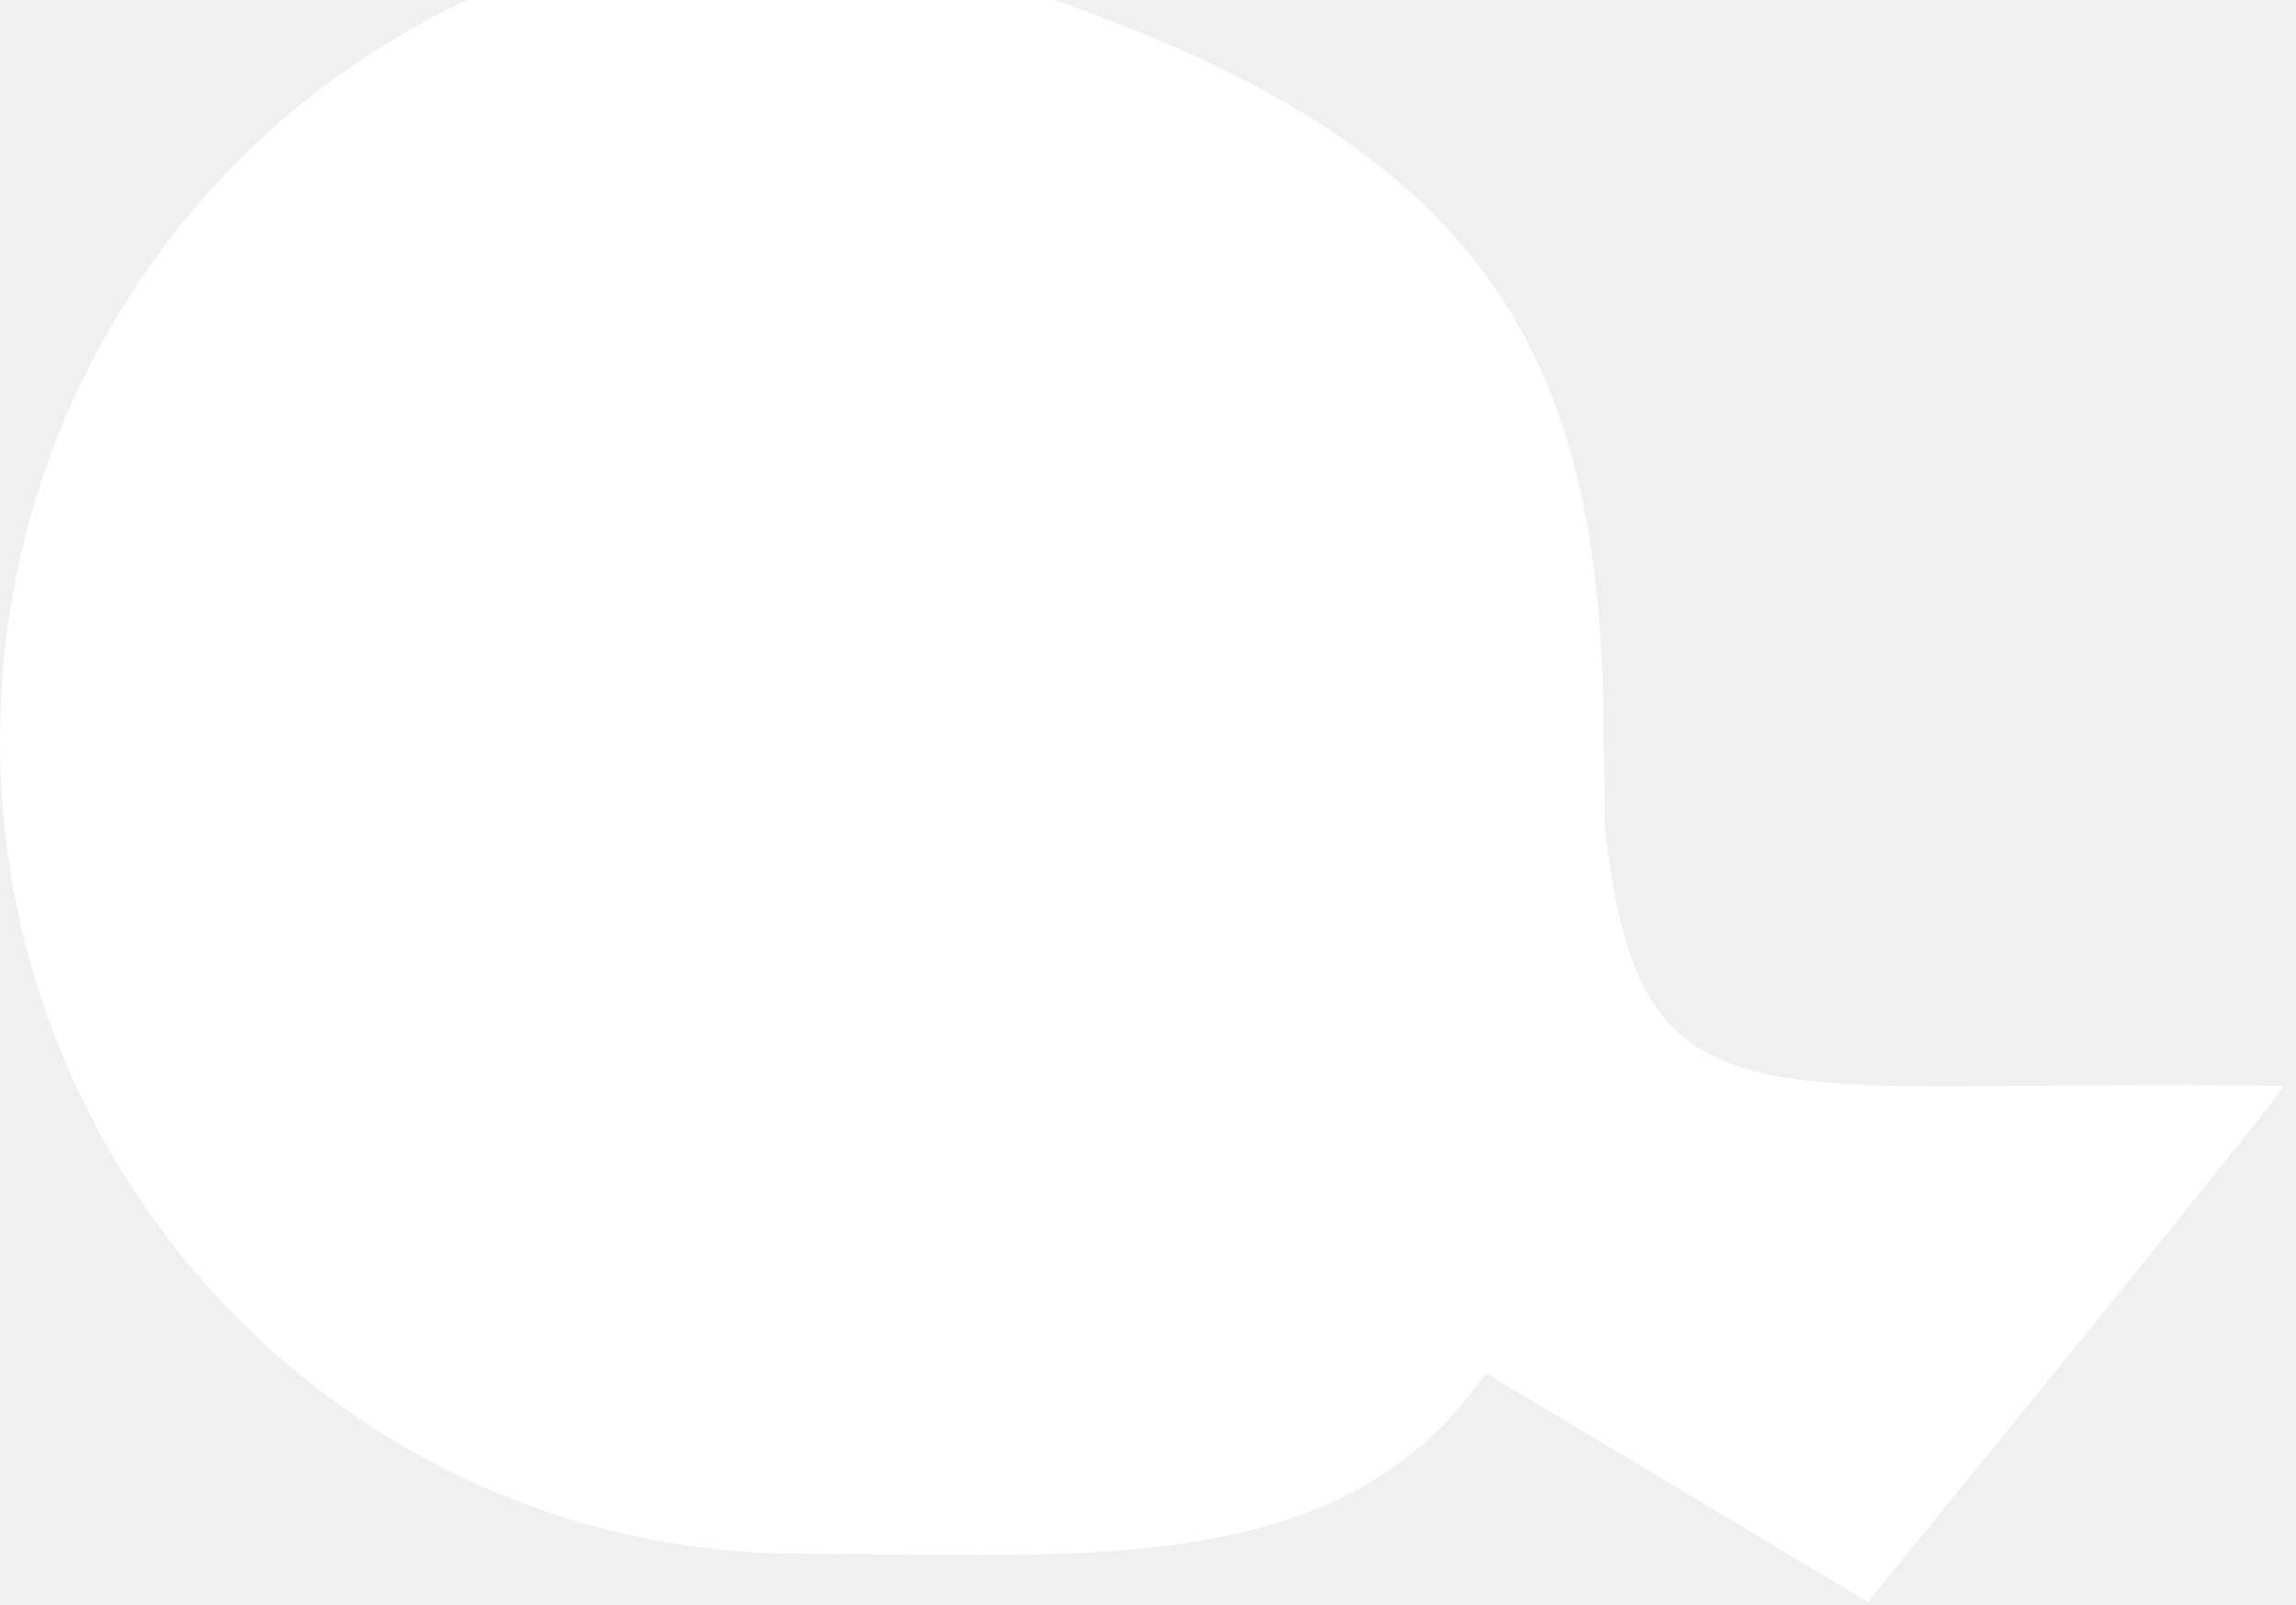
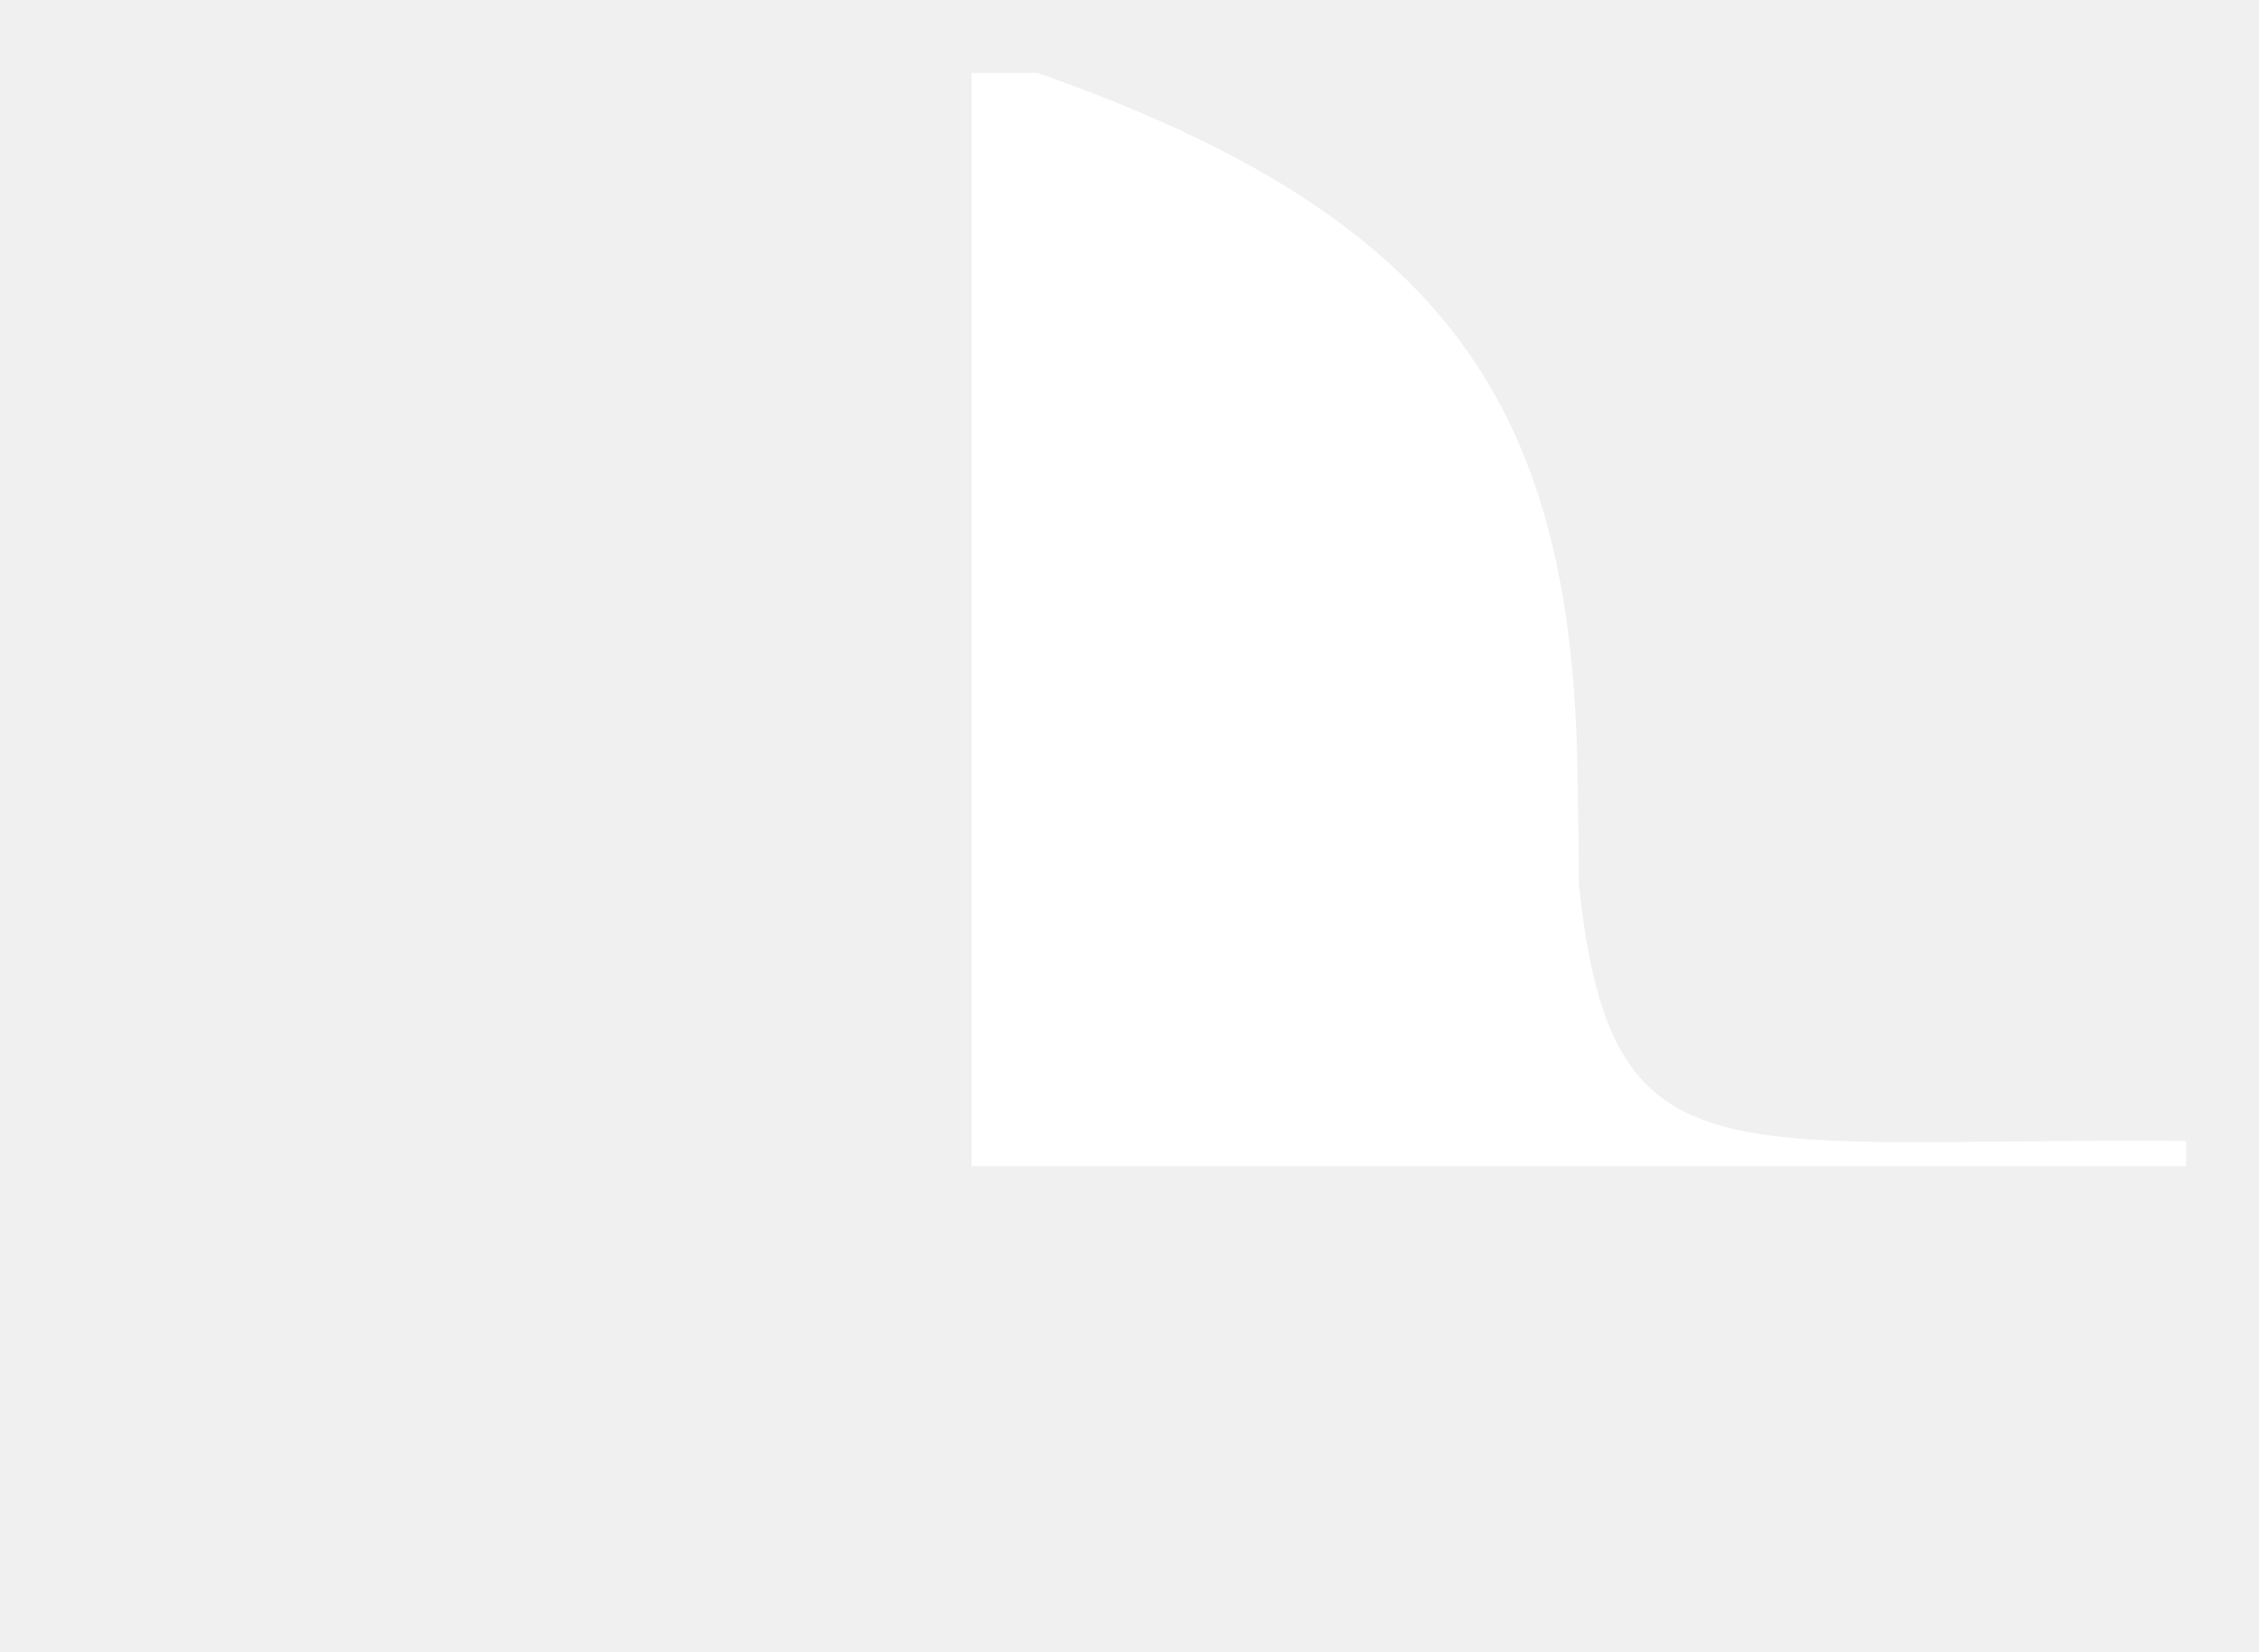
- <svg xmlns="http://www.w3.org/2000/svg" width="93" height="65" viewBox="0 0 93 65" fill="none">
-   <path fill-rule="evenodd" clip-rule="evenodd" d="M65 33.388C65.002 32.292 64.987 31.155 64.954 29.976C64.954 11.764 58.5 3.5 32.477 -3C14.54 -3 0 11.764 0 29.976C0 48.188 14.54 62.951 32.477 62.951C33.688 62.951 34.888 62.964 36.073 62.976C46.071 63.08 54.982 63.173 60.188 55.631L75.659 64.902C75.659 64.902 91.5 45.5 92.5 44C88.69 43.925 85.405 43.96 82.571 43.99C69.686 44.125 66.127 44.163 65 33.388Z" fill="white" />
+ <svg xmlns="http://www.w3.org/2000/svg" width="93" height="68" viewBox="0 0 93 68" fill="none">
+   <mask id="mask0_429_445" style="mask-type:alpha" maskUnits="userSpaceOnUse" x="0" y="0" width="93" height="68">
+     <path fill-rule="evenodd" clip-rule="evenodd" d="M65 36.388C65.002 35.292 64.987 34.155 64.954 32.976C64.954 14.764 58.5 6.5 32.477 0C14.54 0 0 14.764 0 32.976C0 51.188 14.54 65.951 32.477 65.951C33.688 65.951 34.888 65.964 36.073 65.976C46.071 66.08 54.982 66.173 60.188 58.631L75.659 67.902C75.659 67.902 91.5 48.5 92.5 47C88.69 46.925 85.405 46.96 82.571 46.99C69.686 47.125 66.127 47.163 65 36.388Z" fill="white" />
+   </mask>
+   <g mask="url(#mask0_429_445)">
+     <rect x="40" y="3" width="50" height="45" fill="white" />
+   </g>
</svg>
